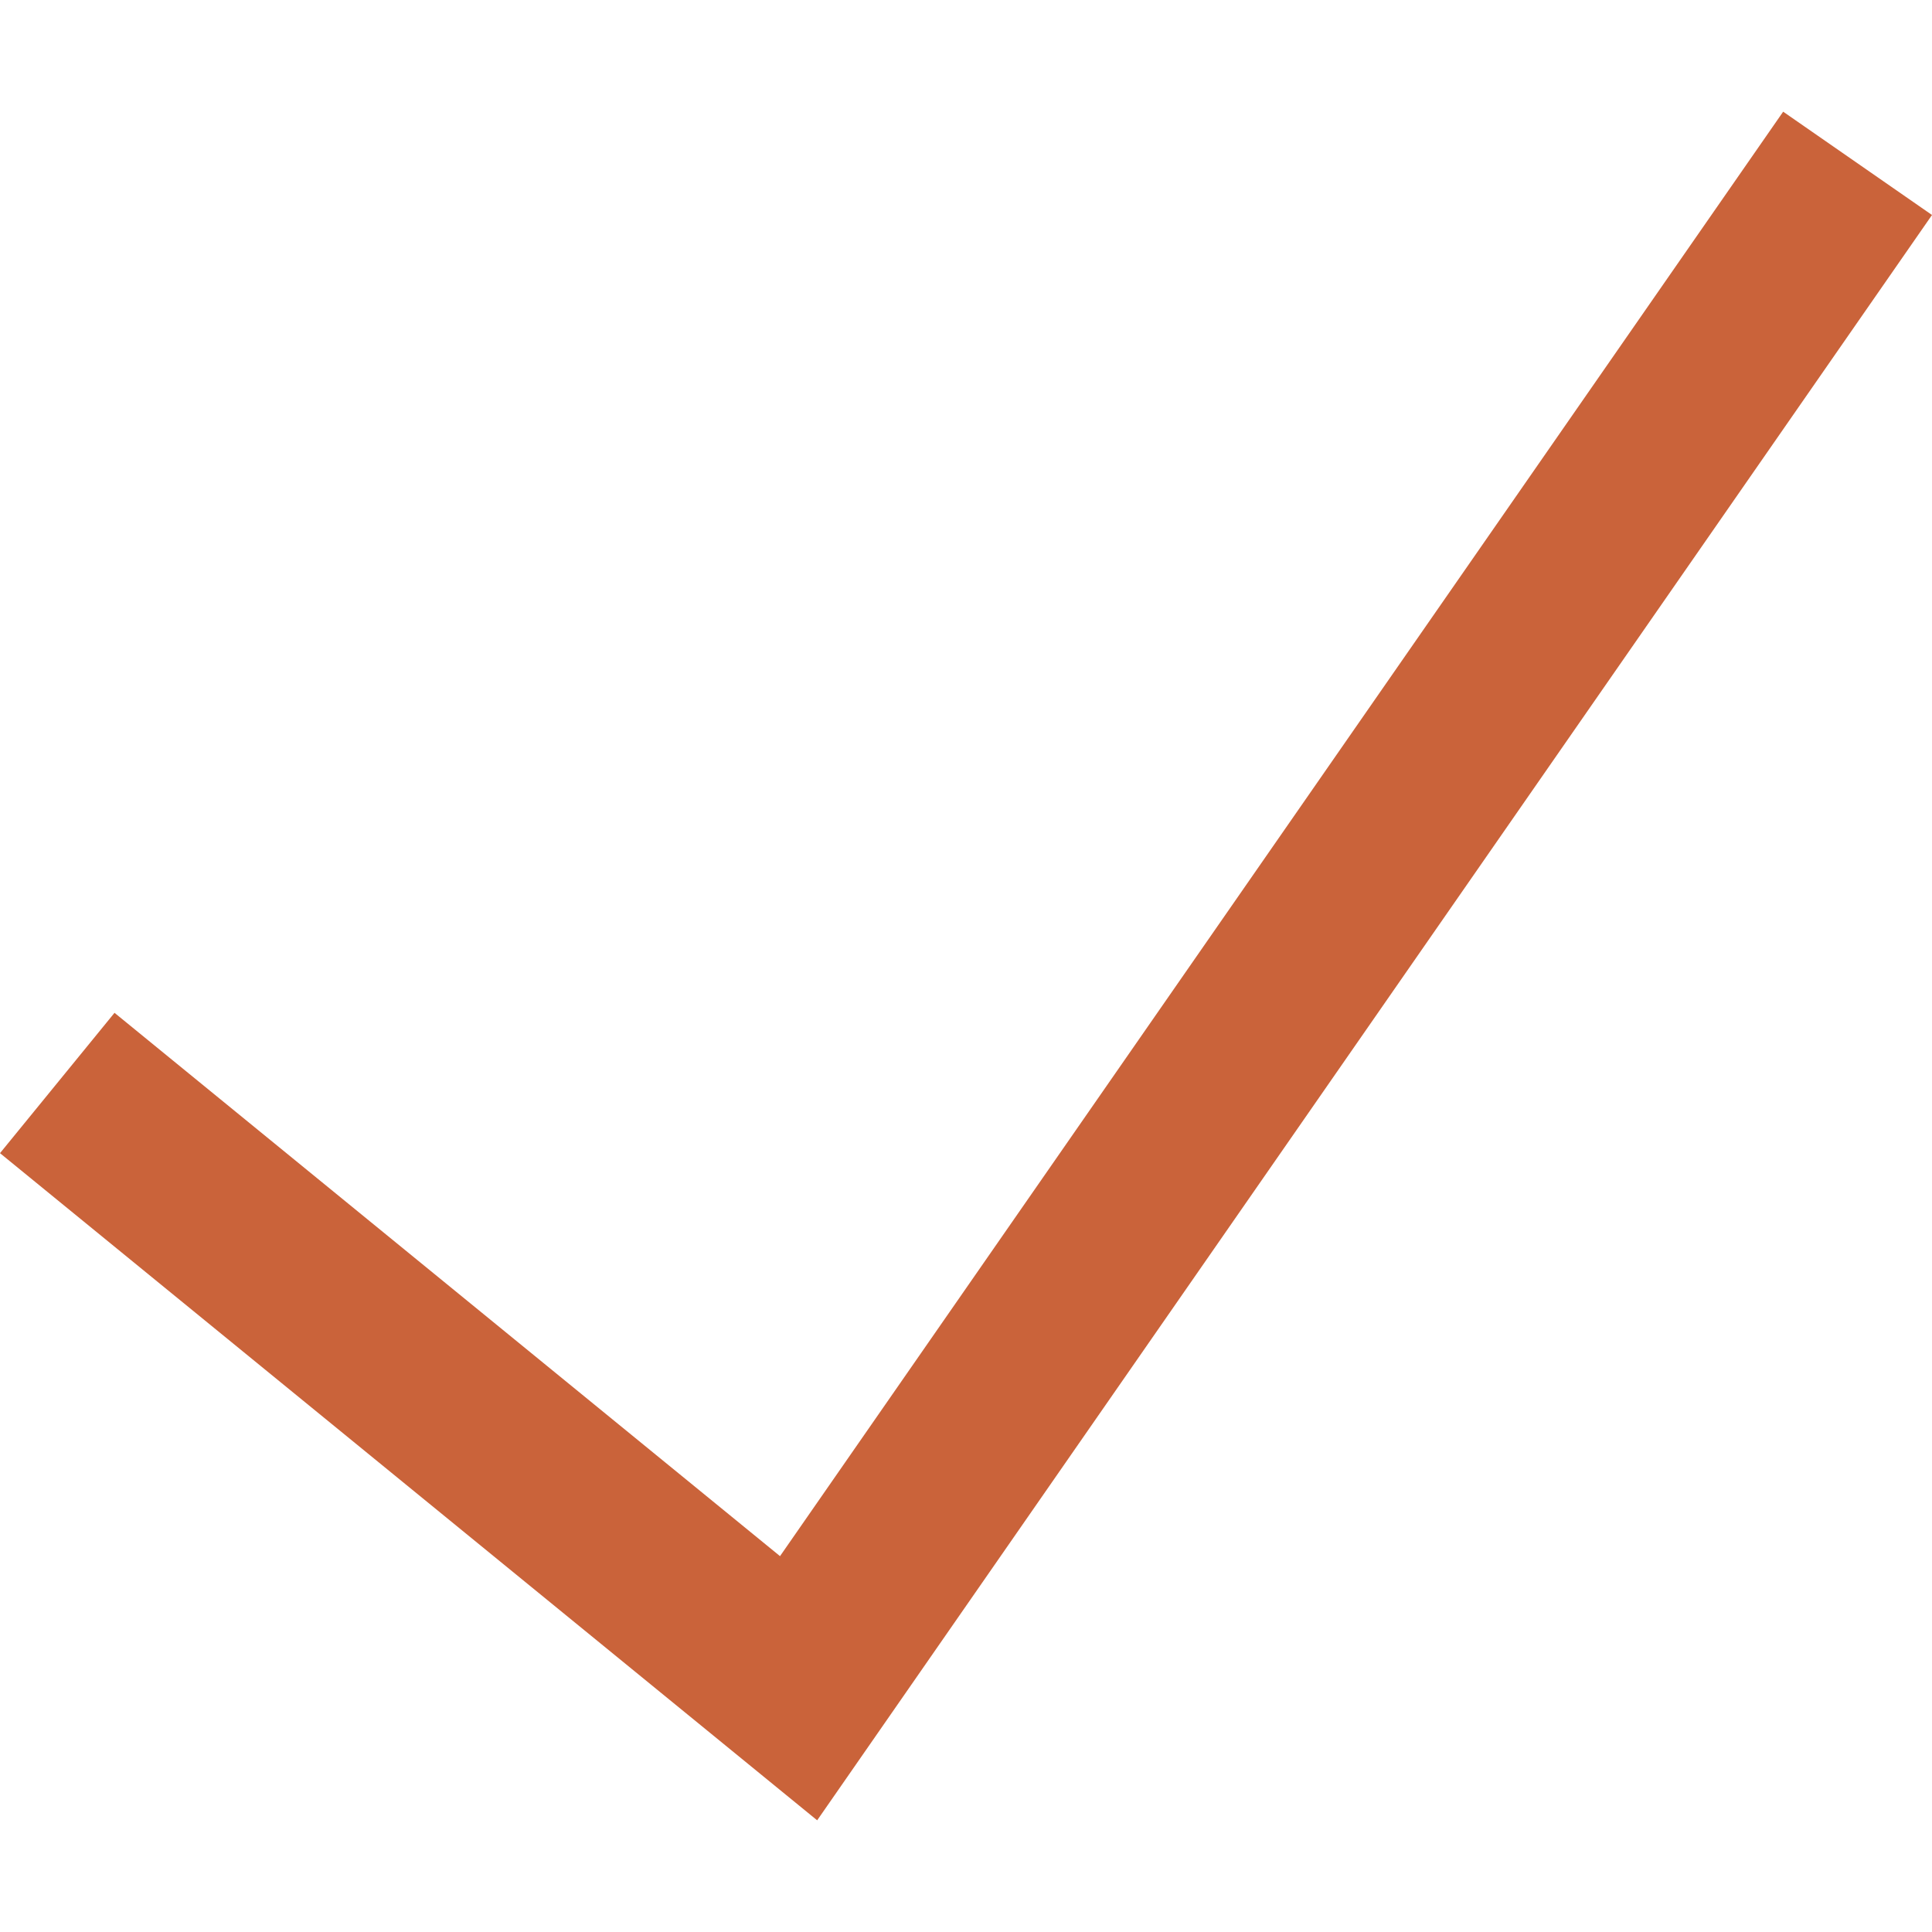
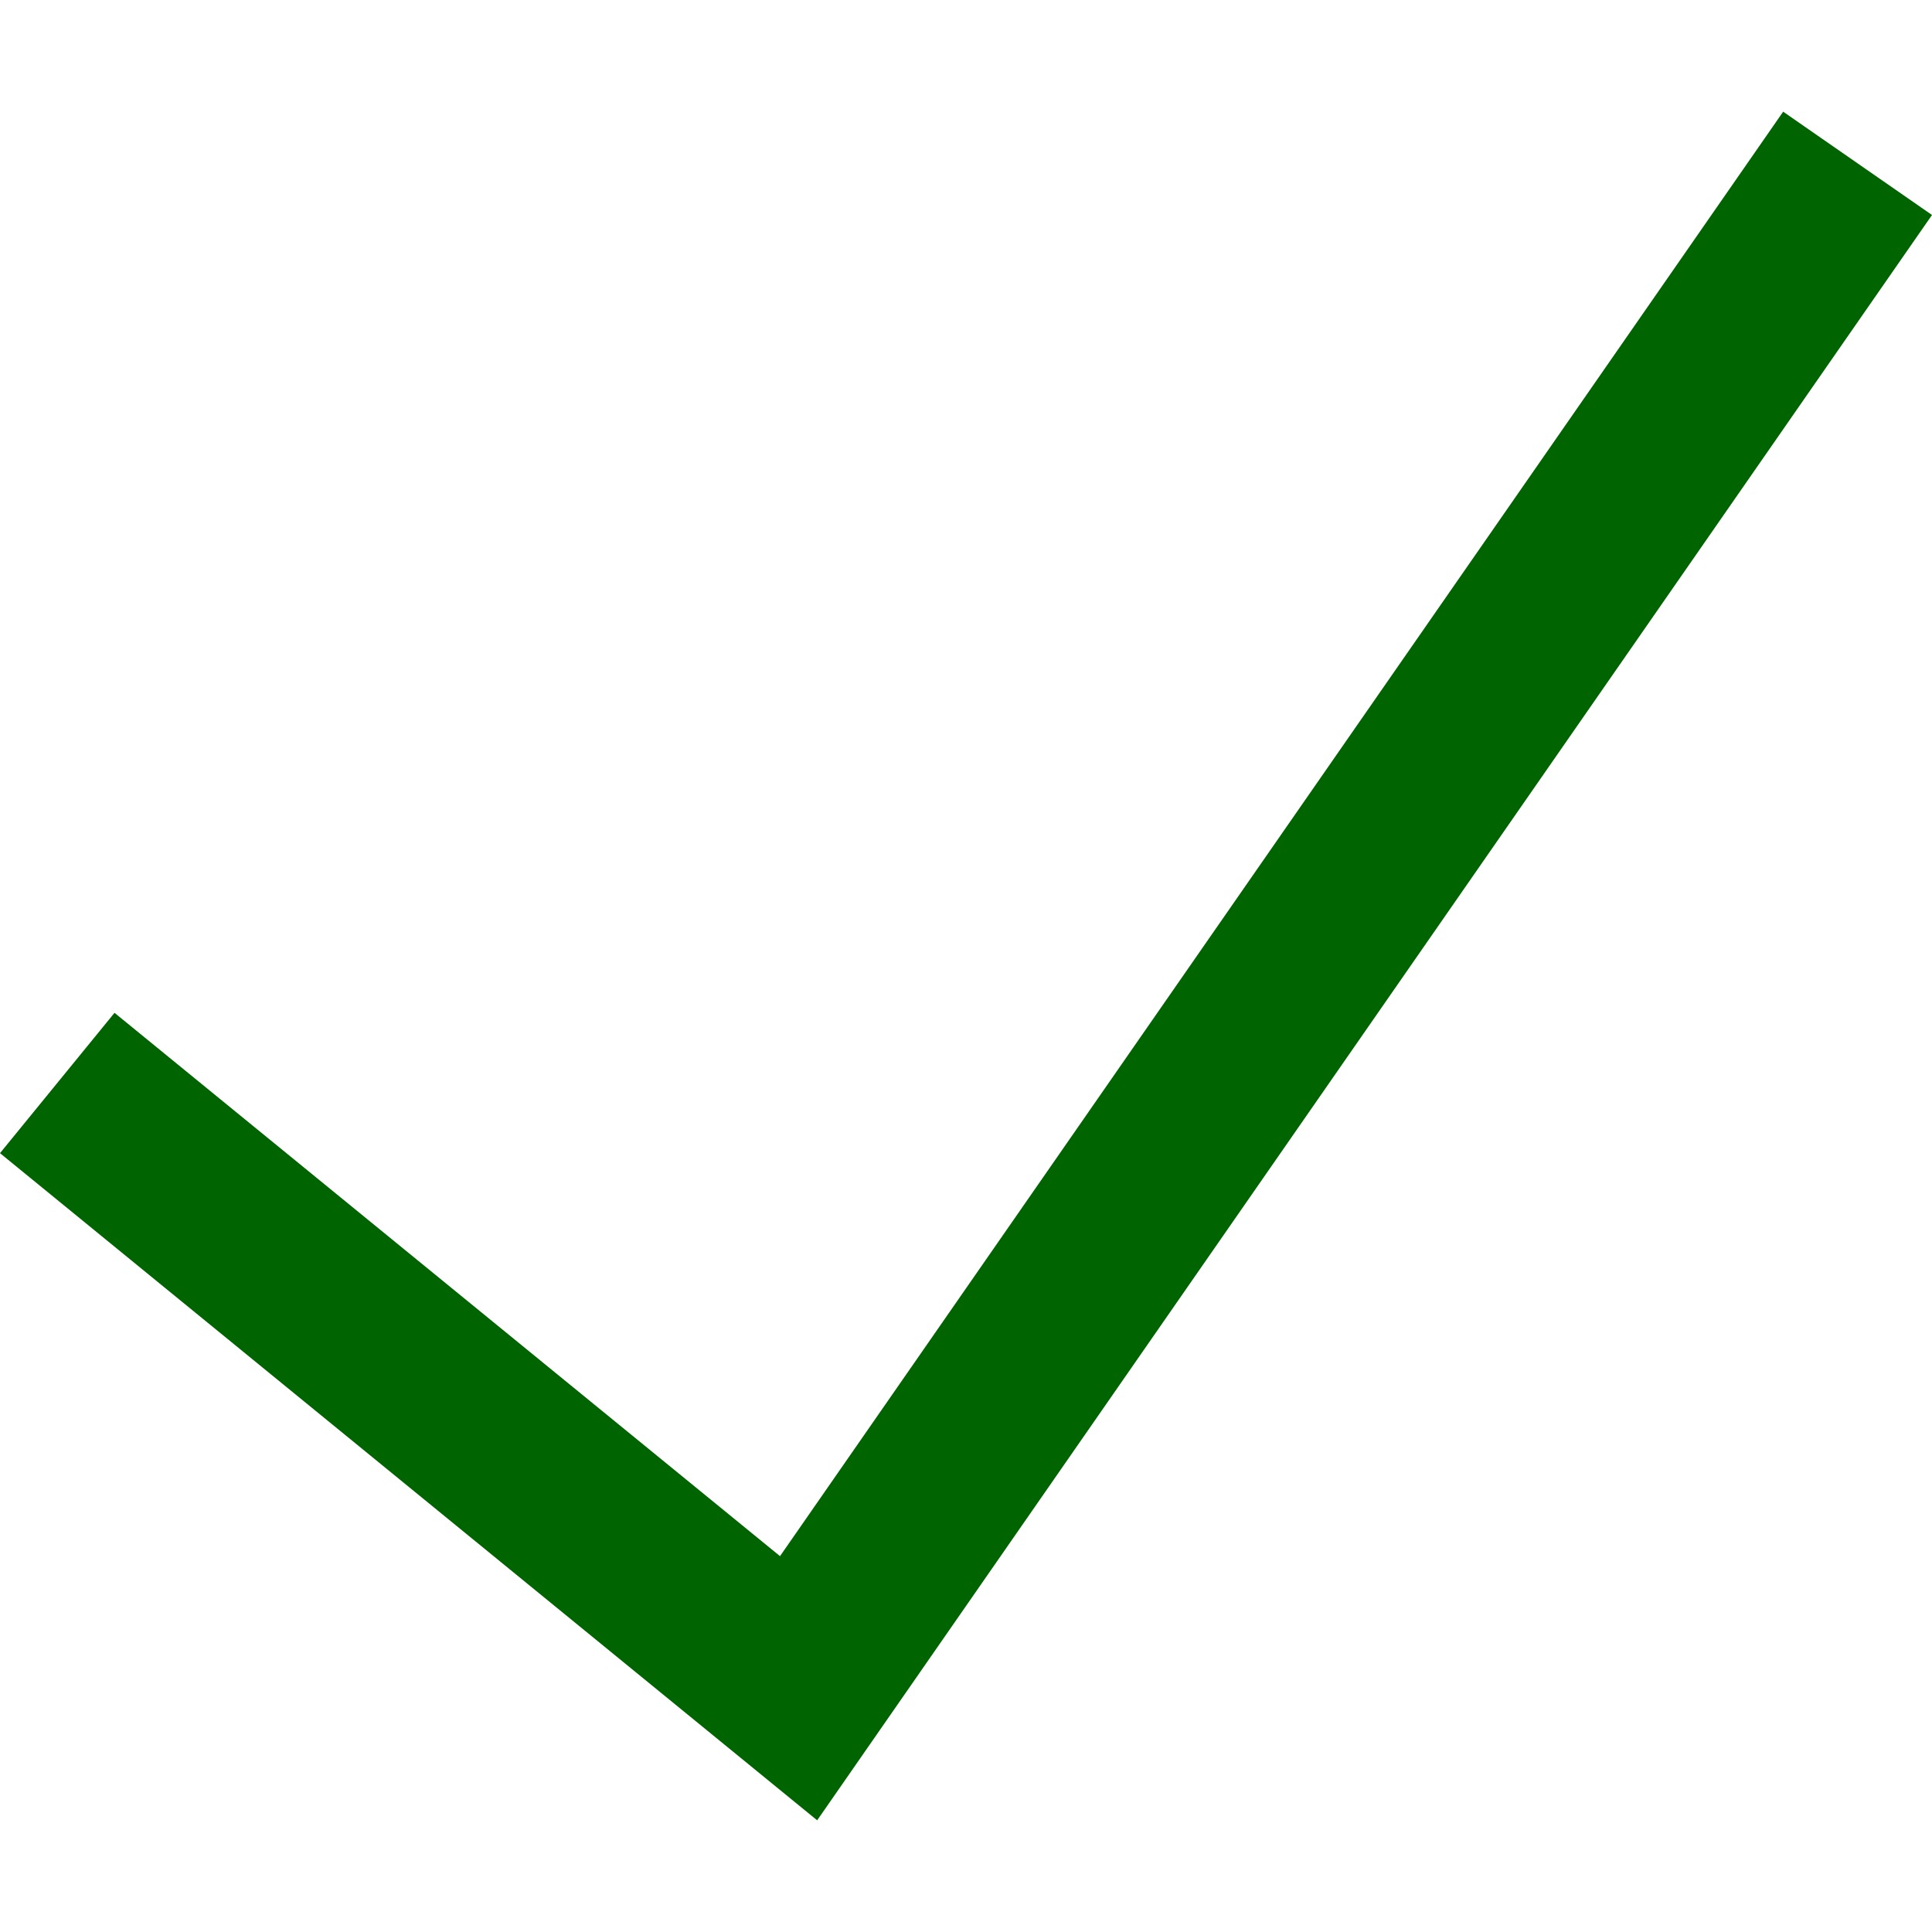
- <svg xmlns="http://www.w3.org/2000/svg" fill="#CA633A" version="1.1" id="Capa_1" x="0px" y="0px" viewBox="0 0 490 490" style="enable-background:new 0 0 490 490;" xml:space="preserve">
+ <svg xmlns="http://www.w3.org/2000/svg" fill="#006400" version="1.1" id="Capa_1" x="0px" y="0px" viewBox="0 0 490 490" style="enable-background:new 0 0 490 490;" xml:space="preserve">
  <polygon points="452.253,28.326 197.831,394.674 29.044,256.875 0,292.469 207.253,461.674 490,54.528 " />
  <g>
</g>
  <g>
</g>
  <g>
</g>
  <g>
</g>
  <g>
</g>
  <g>
</g>
  <g>
</g>
  <g>
</g>
  <g>
</g>
  <g>
</g>
  <g>
</g>
  <g>
</g>
  <g>
</g>
  <g>
</g>
  <g>
</g>
</svg>
